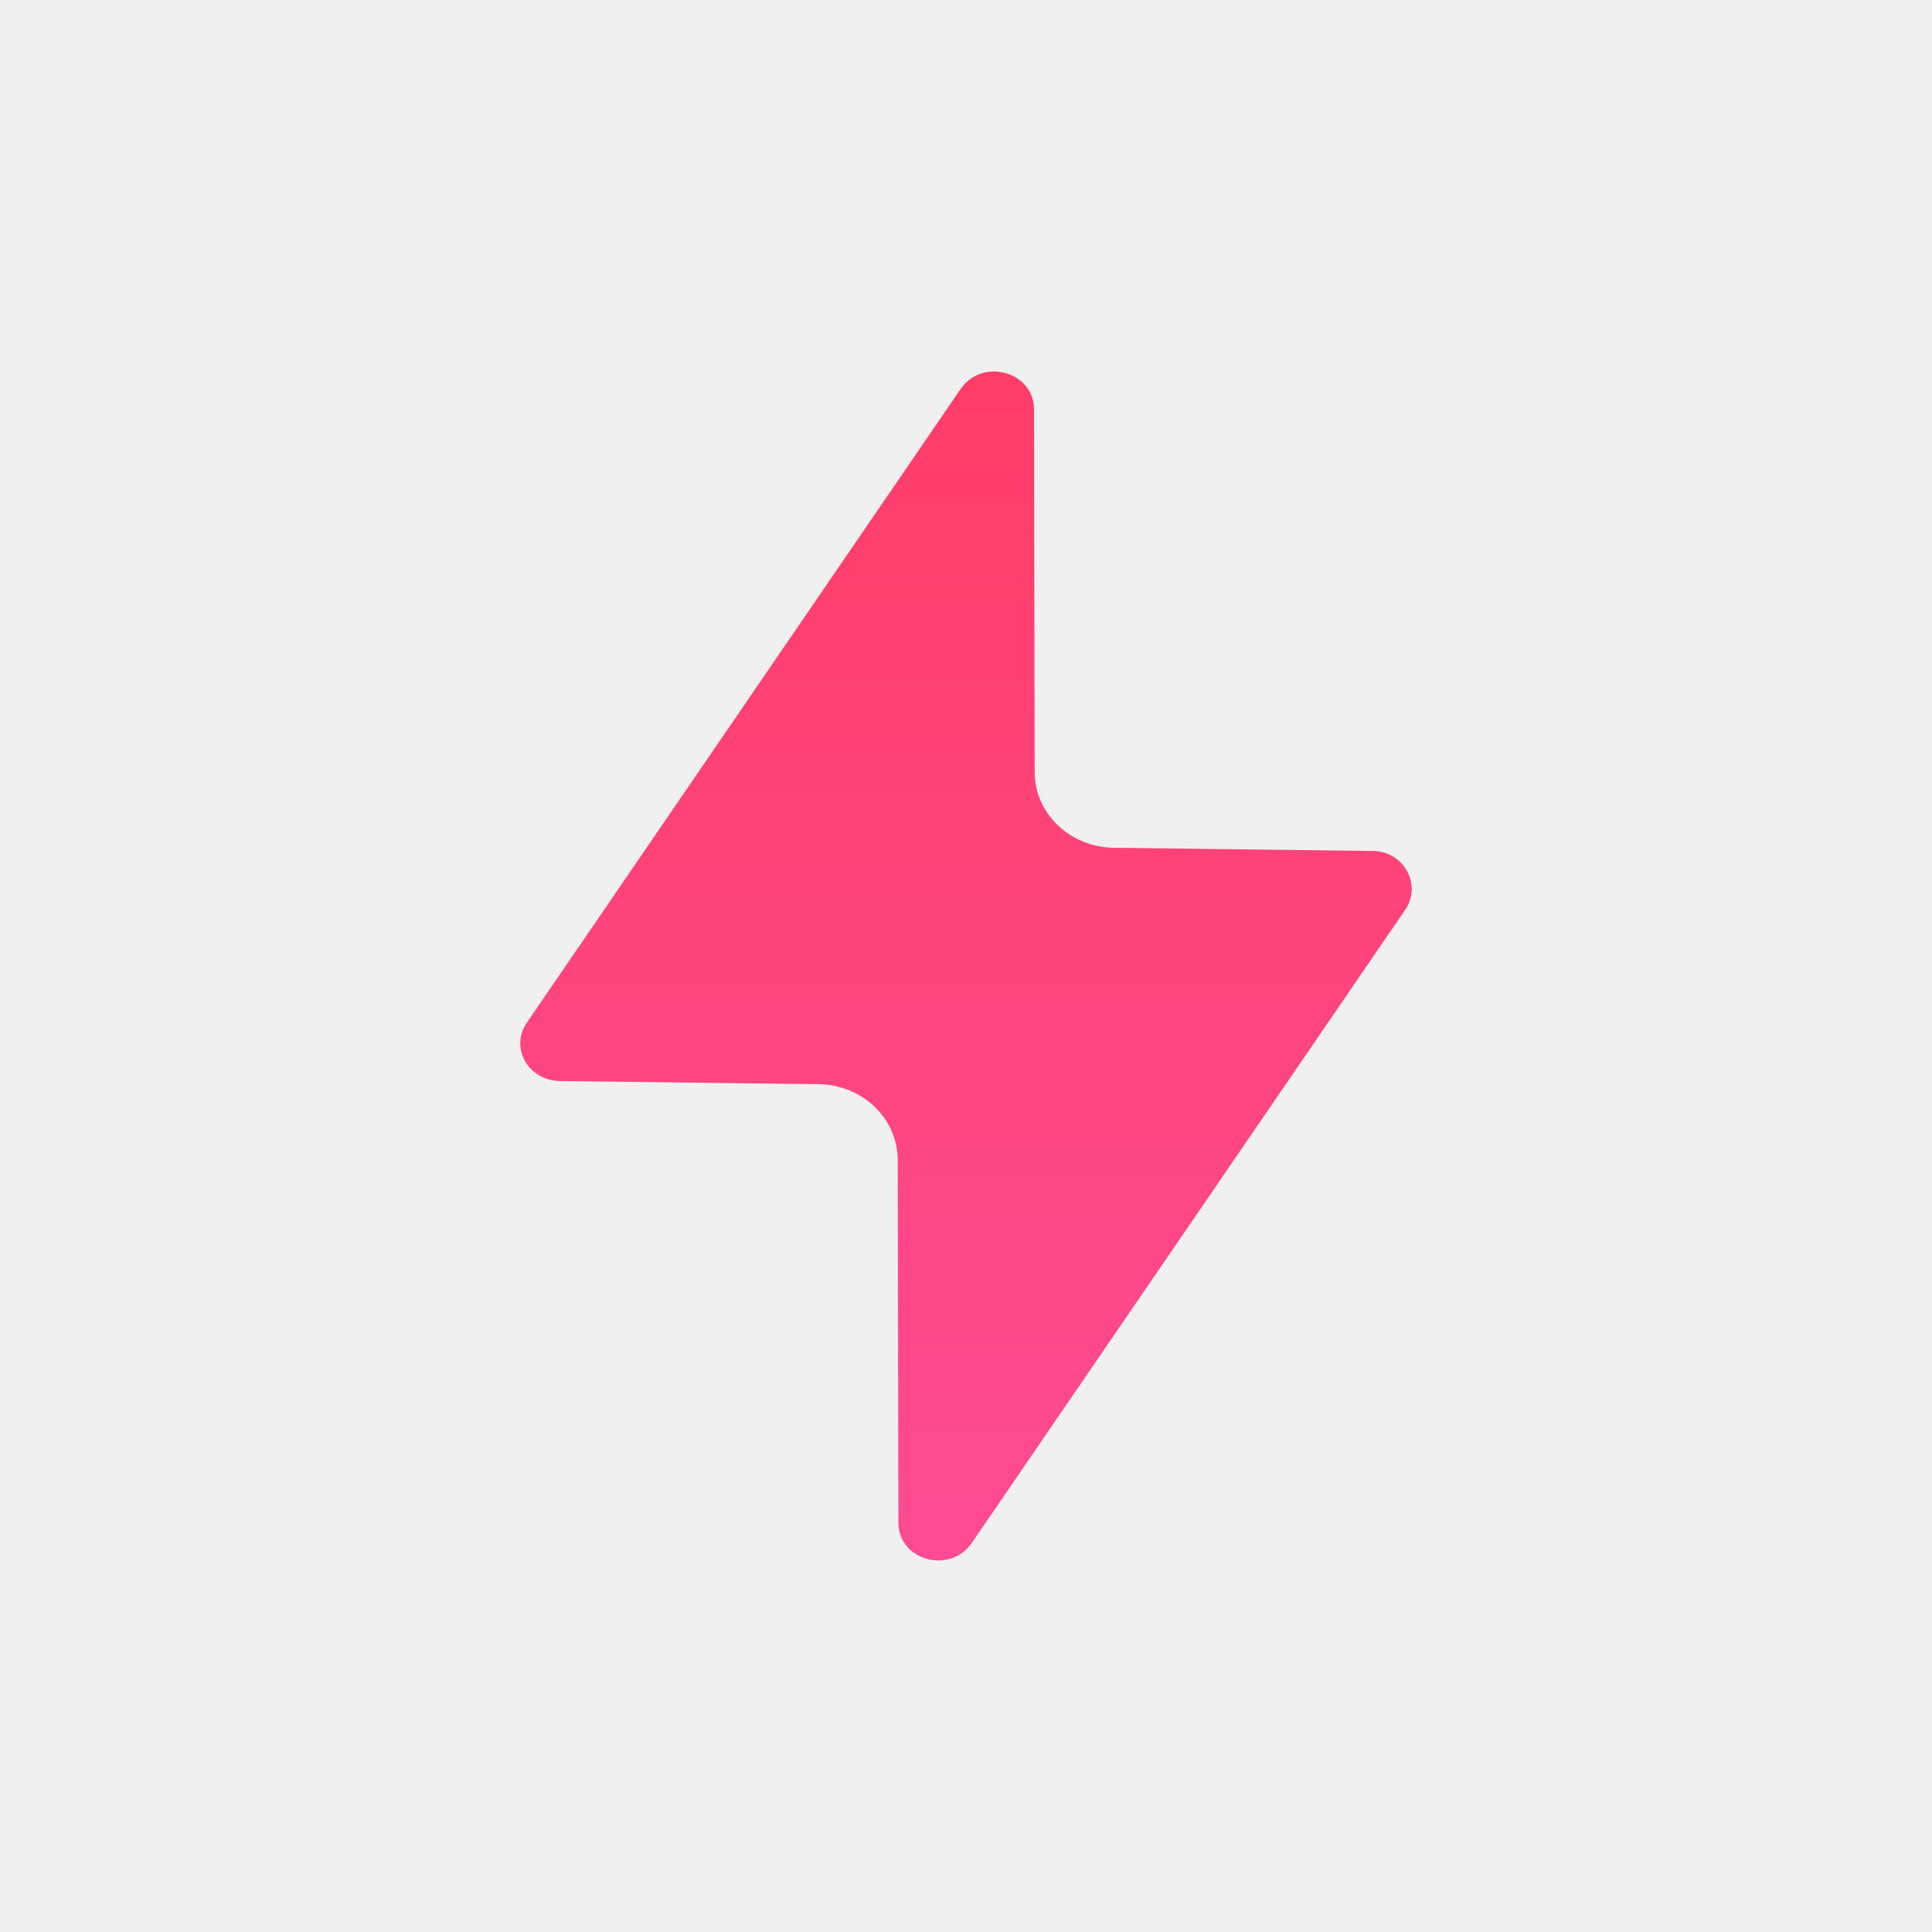
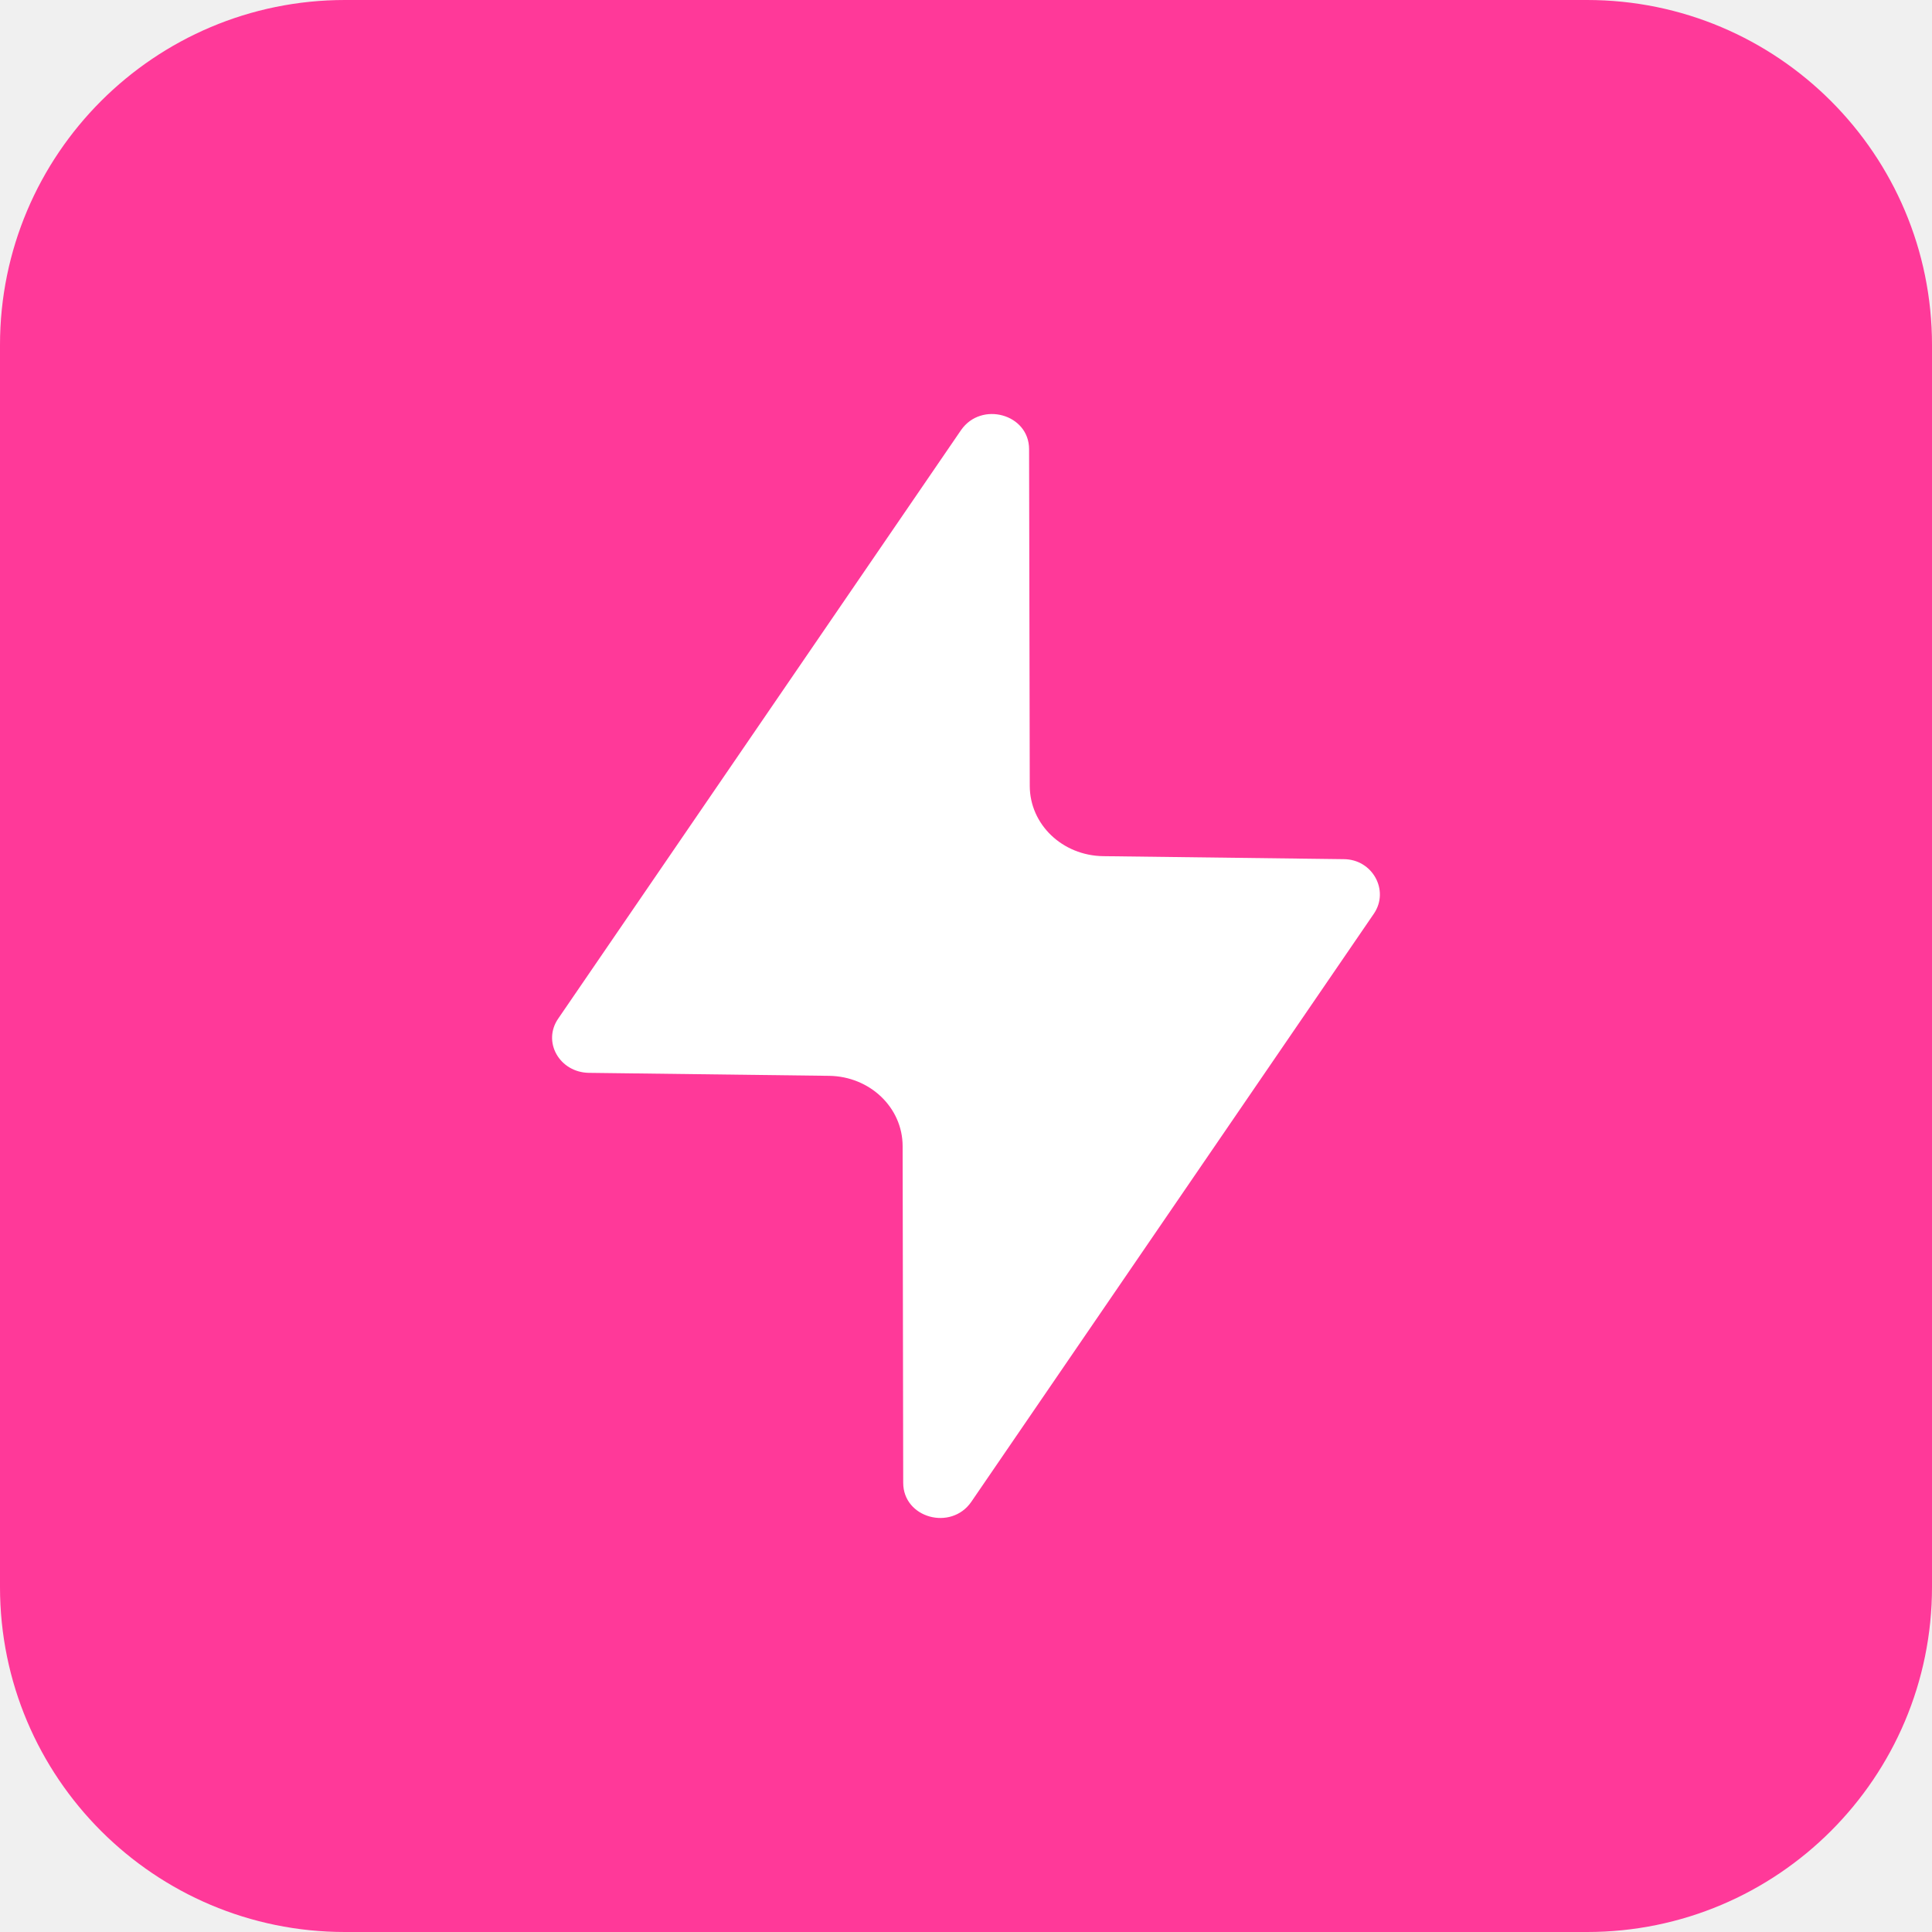
- <svg xmlns="http://www.w3.org/2000/svg" width="26" height="26" viewBox="0 0 26 26" fill="none">
-   <path d="M18.914 12.239L13.076 20.767C12.782 21.191 12.09 21 12.09 20.49L12.081 15.612C12.081 15.05 11.606 14.6 11.018 14.591L7.532 14.548C7.108 14.54 6.857 14.098 7.091 13.761L12.929 5.233C13.223 4.809 13.915 5 13.915 5.51L13.924 10.388C13.924 10.95 14.399 11.4 14.987 11.409L18.473 11.452C18.888 11.452 19.139 11.902 18.914 12.239Z" fill="url(#paint0_linear_699_3125)" />
+ <svg xmlns="http://www.w3.org/2000/svg" width="20" height="20" viewBox="0 0 20 20" fill="none">
+   <g clip-path="url(#clip0_1823_371)">
+     <path d="M16.429 0H3.571C1.599 0 0 1.599 0 3.571V16.429C0 18.401 1.599 20 3.571 20H16.429C18.401 20 20 18.401 20 16.429V3.571C20 1.599 18.401 0 16.429 0Z" fill="#FF3999" />
+     <path d="M14.224 9.456L10.054 15.548C9.844 15.85 9.35 15.714 9.35 15.35L9.344 11.866C9.344 11.464 9.004 11.143 8.584 11.137L6.094 11.106C5.792 11.1 5.612 10.785 5.779 10.544L9.949 4.452C10.159 4.15 10.653 4.286 10.653 4.65L10.66 8.134C10.66 8.536 10.999 8.857 11.42 8.863L13.909 8.894C14.206 8.894 14.385 9.215 14.224 9.456Z" fill="white" />
+   </g>
  <defs>
-     <linearGradient id="paint0_linear_699_3125" x1="13" y1="5" x2="13" y2="21" gradientUnits="userSpaceOnUse">
-       <stop stop-color="#FF3D67" />
-       <stop offset="1" stop-color="#FF4B93" />
-     </linearGradient>
+     <clipPath id="clip0_1823_371">
+       <rect width="20" height="20" fill="white" />
+     </clipPath>
  </defs>
</svg>
